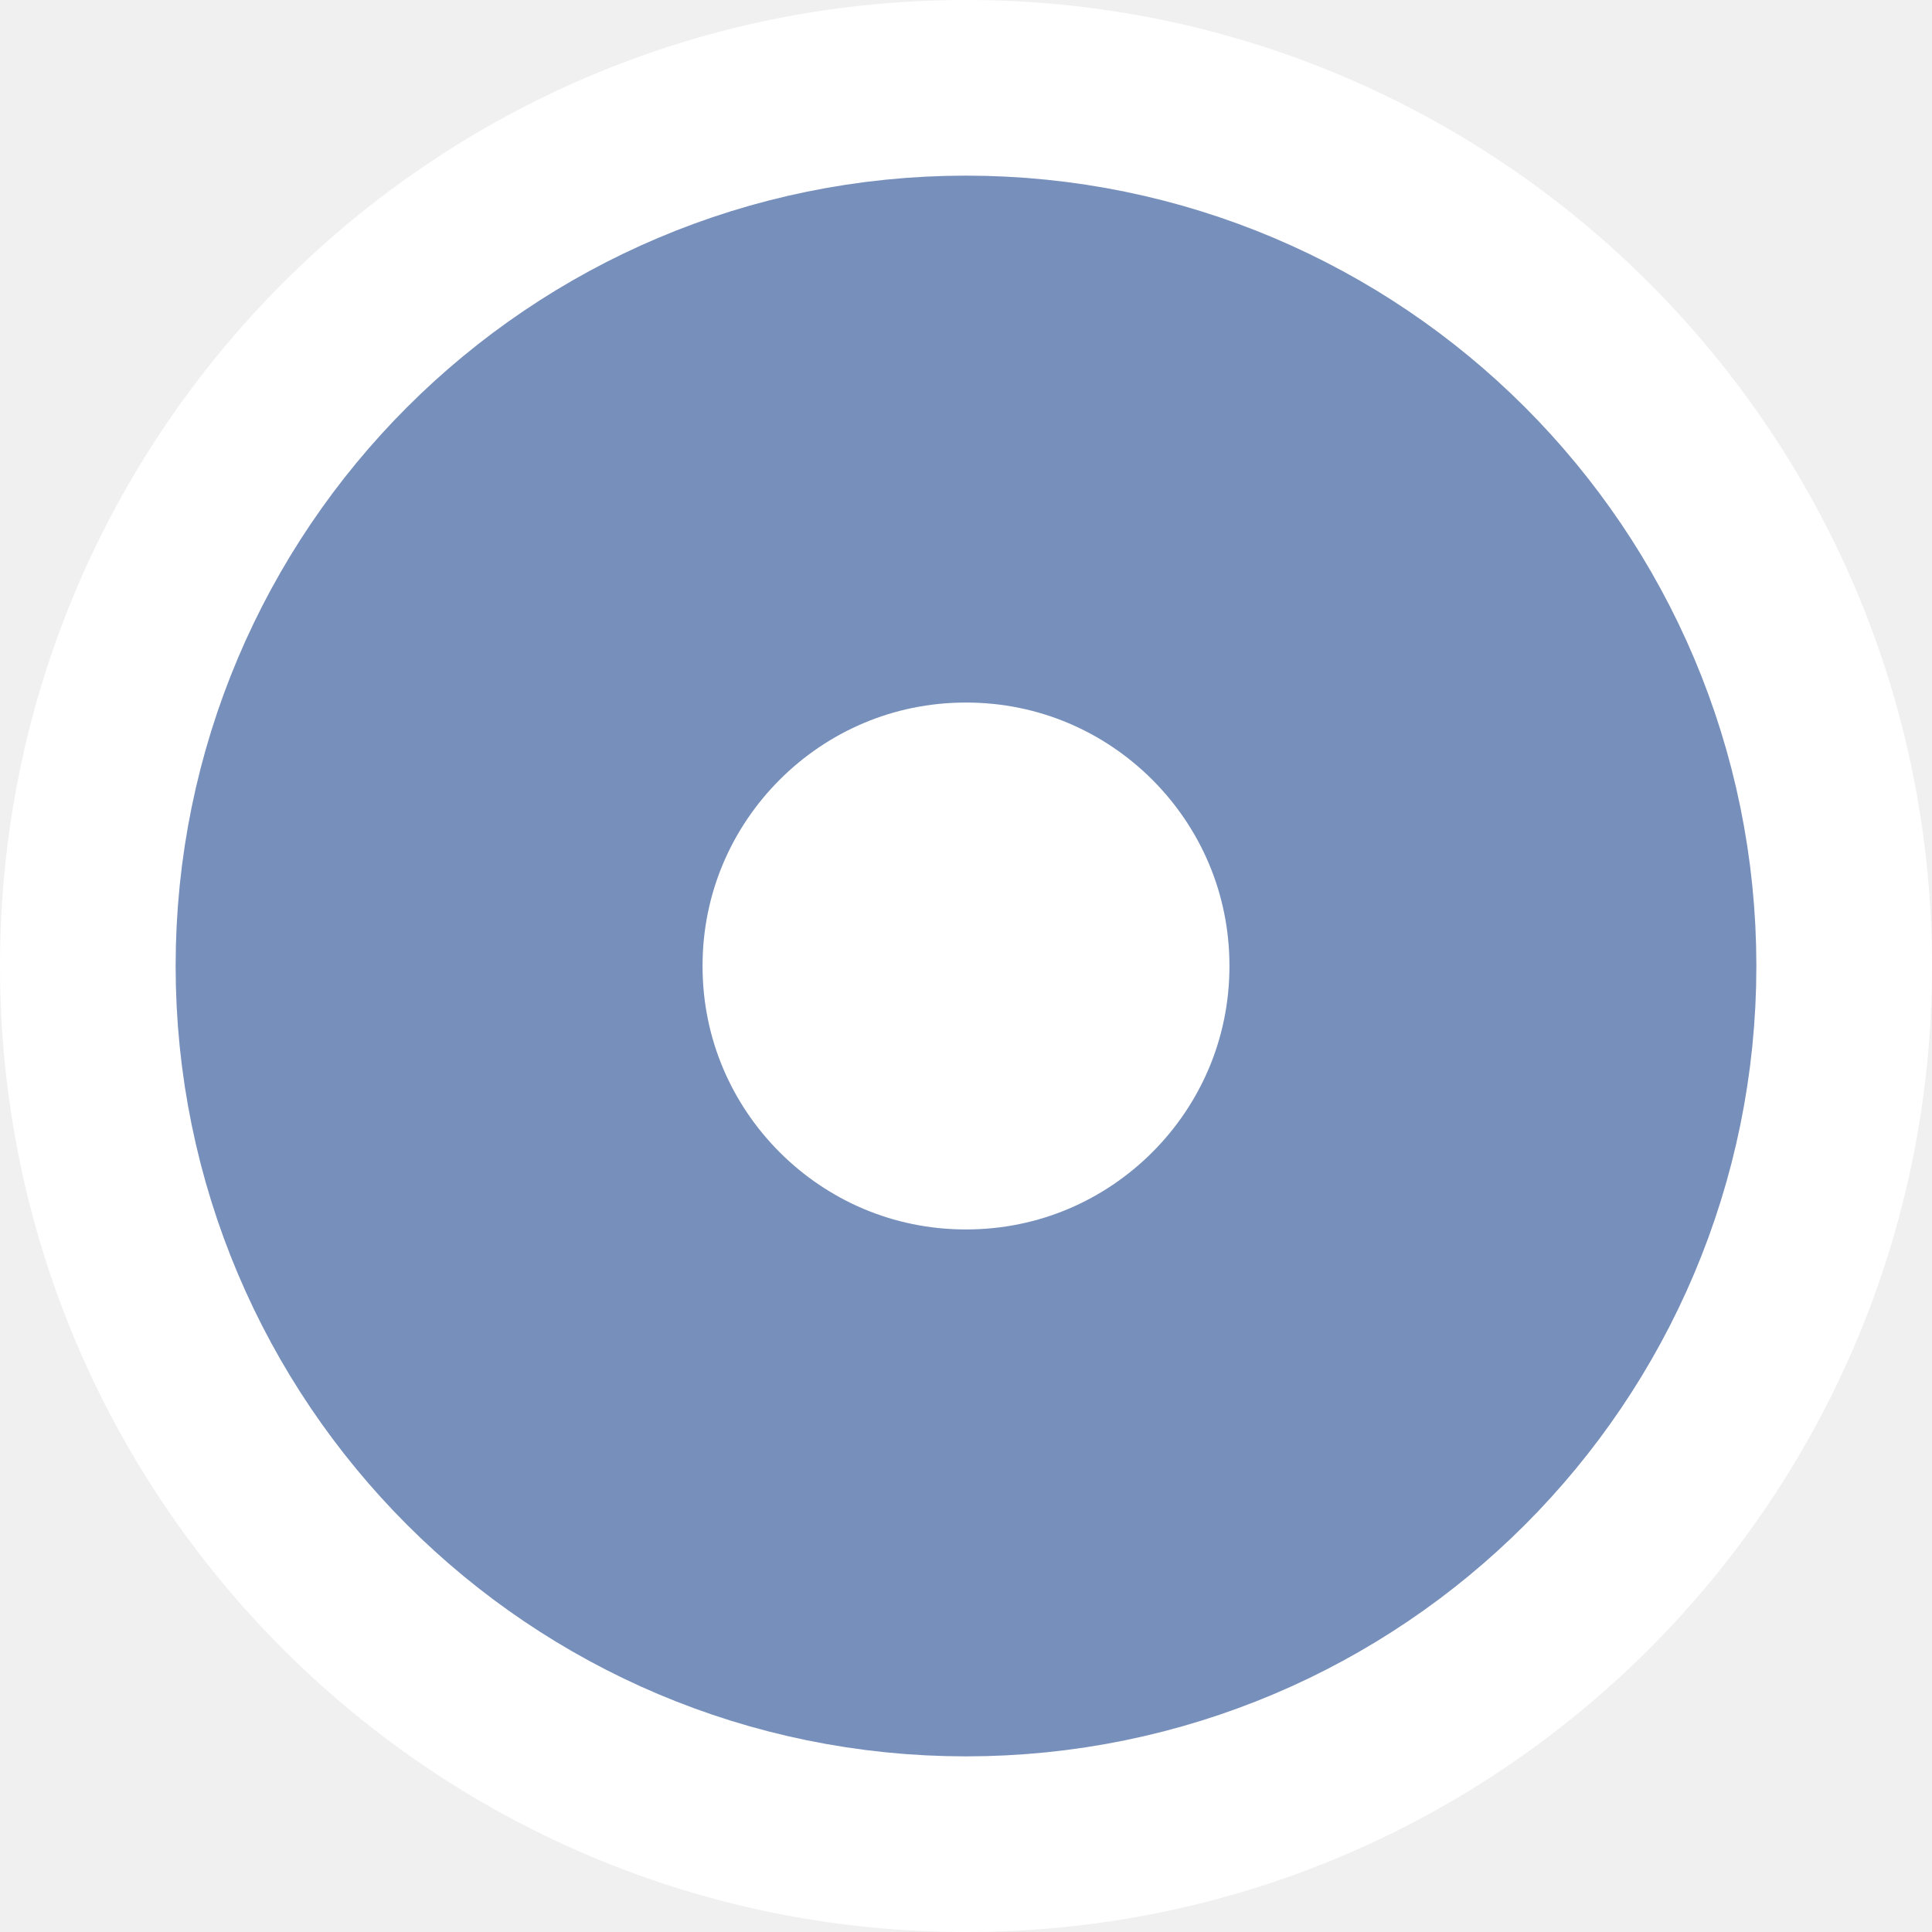
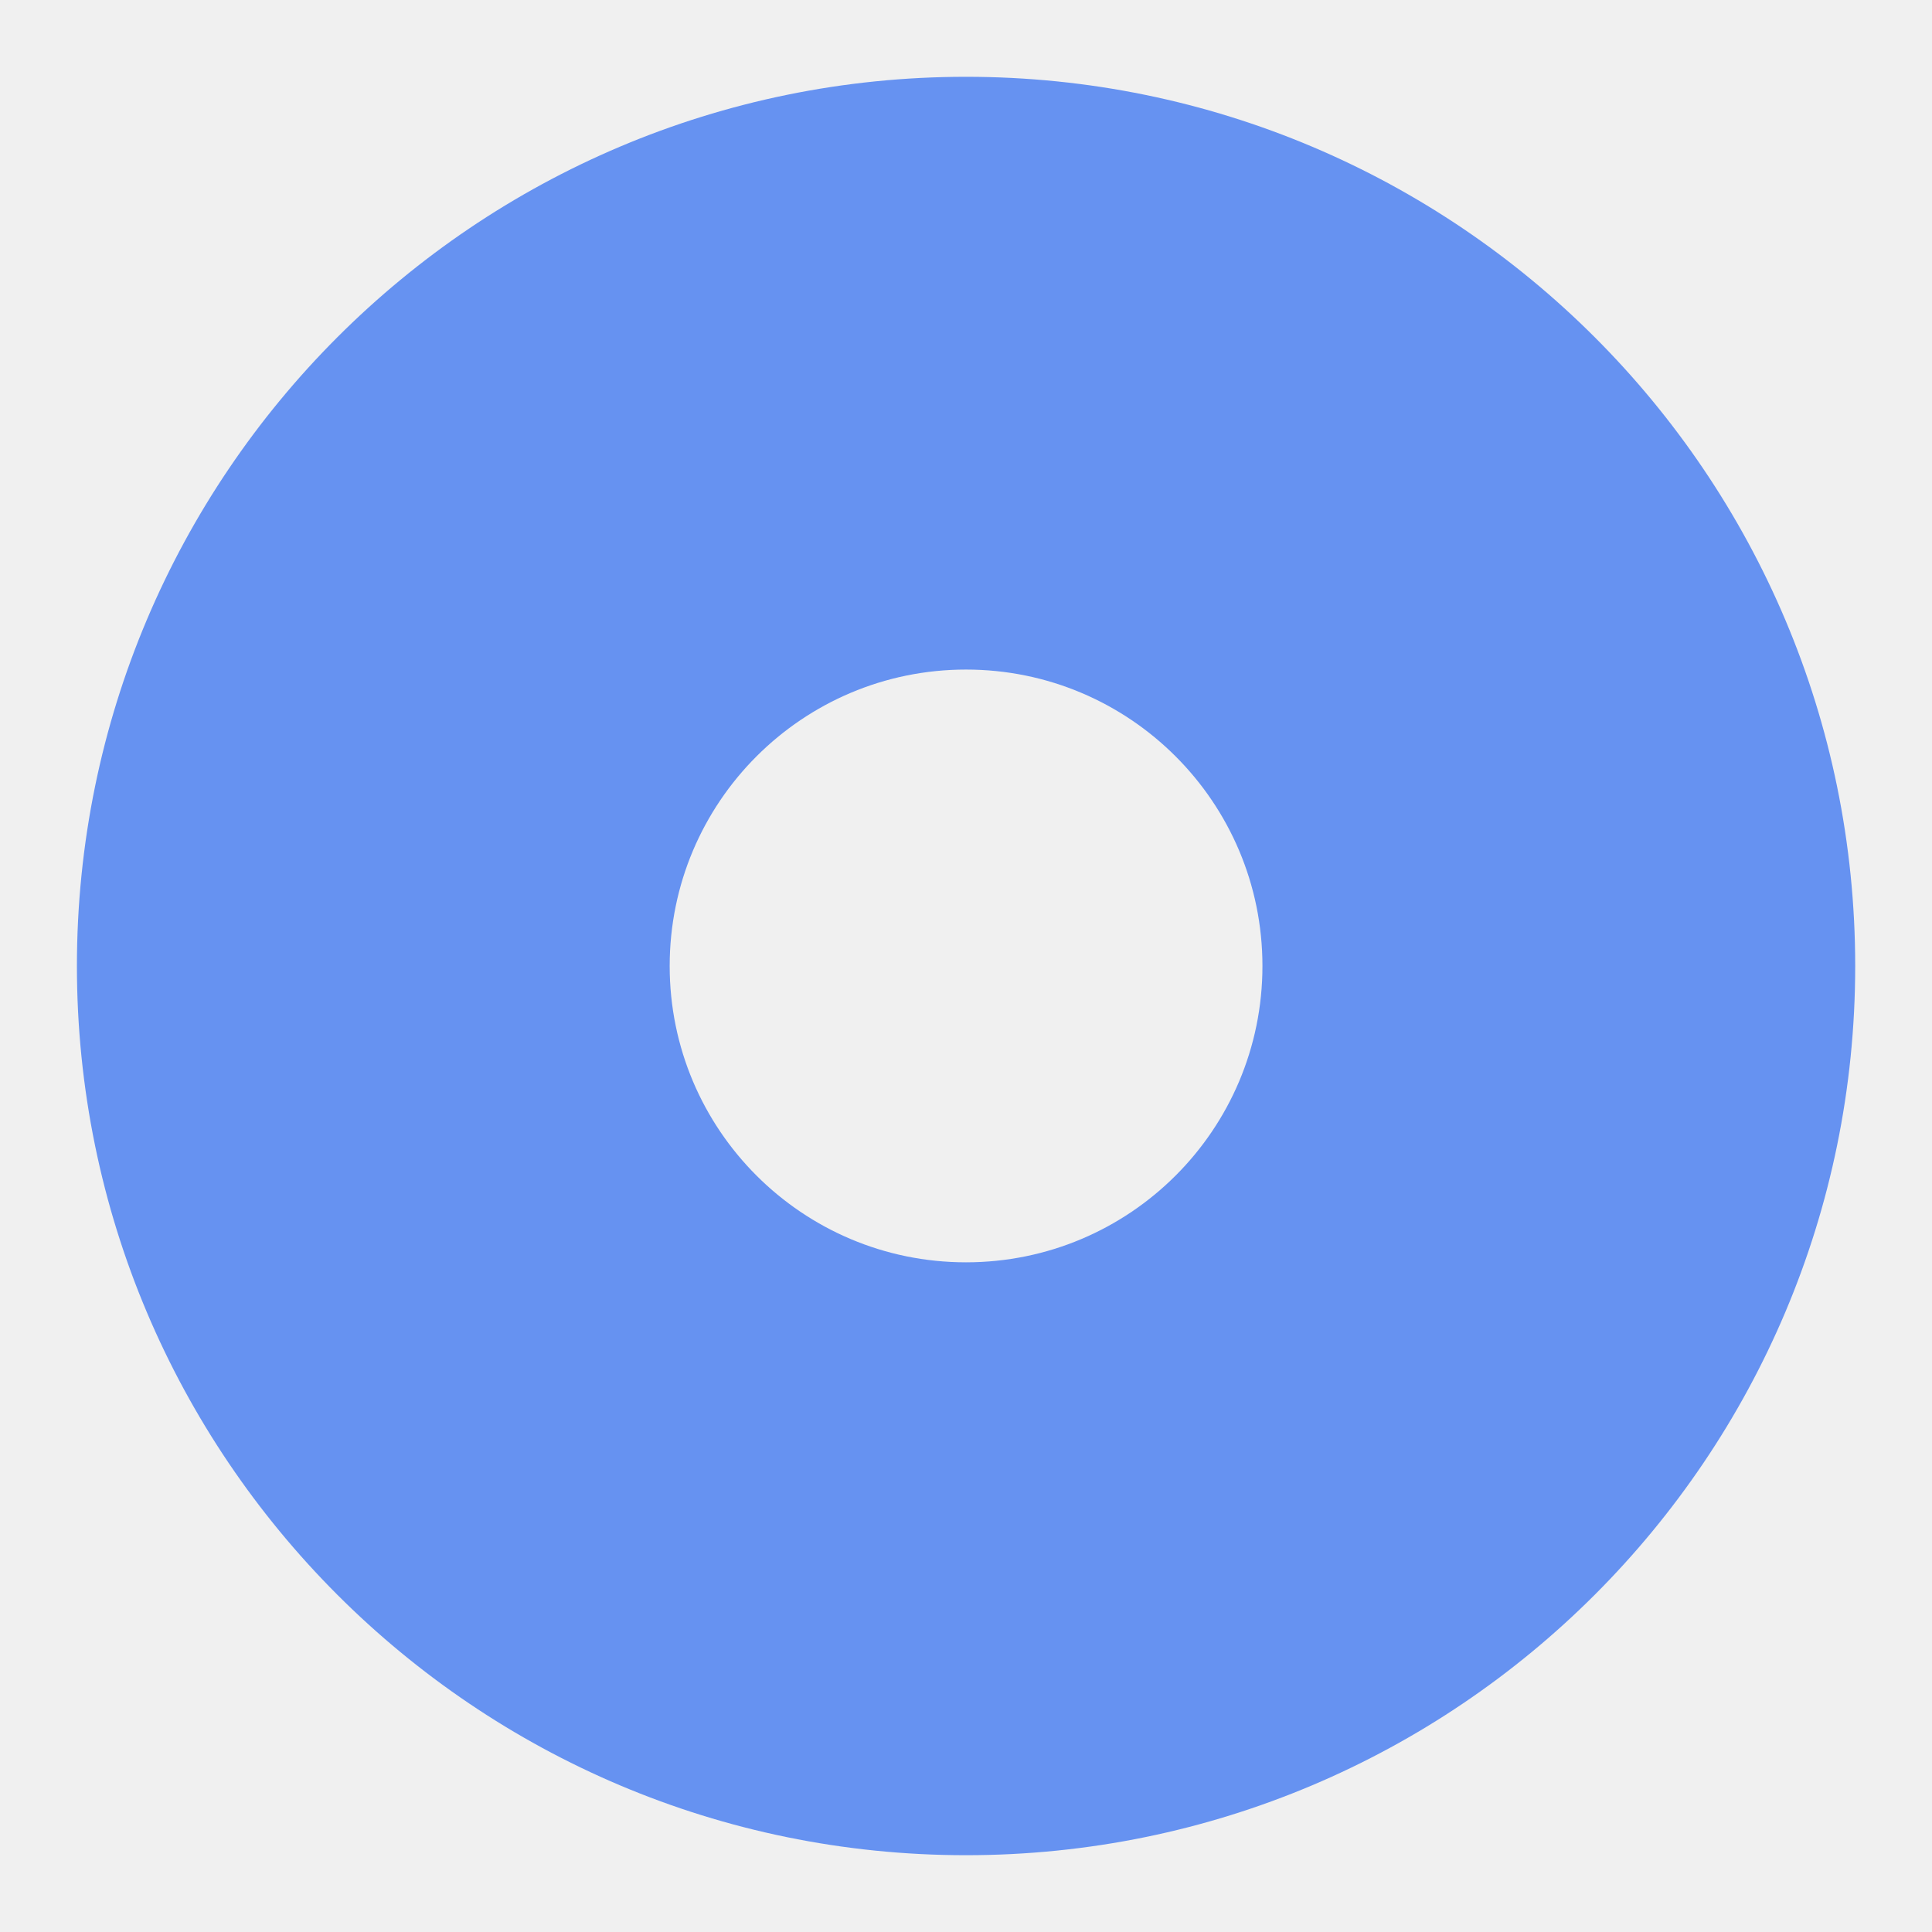
- <svg xmlns="http://www.w3.org/2000/svg" id="Group_70342" data-name="Group 70342" width="22" height="22" viewBox="0 0 22 22">
-   <circle id="Ellipse_635" data-name="Ellipse 635" cx="11" cy="11" r="11" fill="#fff" />
-   <g id="Ellipse_636" data-name="Ellipse 636" transform="translate(2 2)" fill="#fff" stroke="#778fbb" stroke-width="6">
-     <circle cx="9" cy="9" r="9" stroke="none" />
-     <circle cx="9" cy="9" r="6" fill="none" />
-   </g>
+ <svg xmlns="http://www.w3.org/2000/svg" width="16" height="16" viewBox="0 0 16 16" fill="none">
+   <path fill-rule="evenodd" clip-rule="evenodd" d="M8 5.545C6.645 5.545 5.546 6.644 5.546 8C5.546 9.356 6.645 10.454 8 10.454C9.356 10.454 10.455 9.356 10.455 8C10.455 6.644 9.356 5.545 8 5.545ZM0.637 8C0.637 3.933 3.934 0.636 8 0.636C12.067 0.636 15.364 3.933 15.364 8C15.364 12.067 12.067 15.364 8 15.364C3.934 15.364 0.637 12.067 0.637 8Z" fill="#6692F1" />
</svg>
